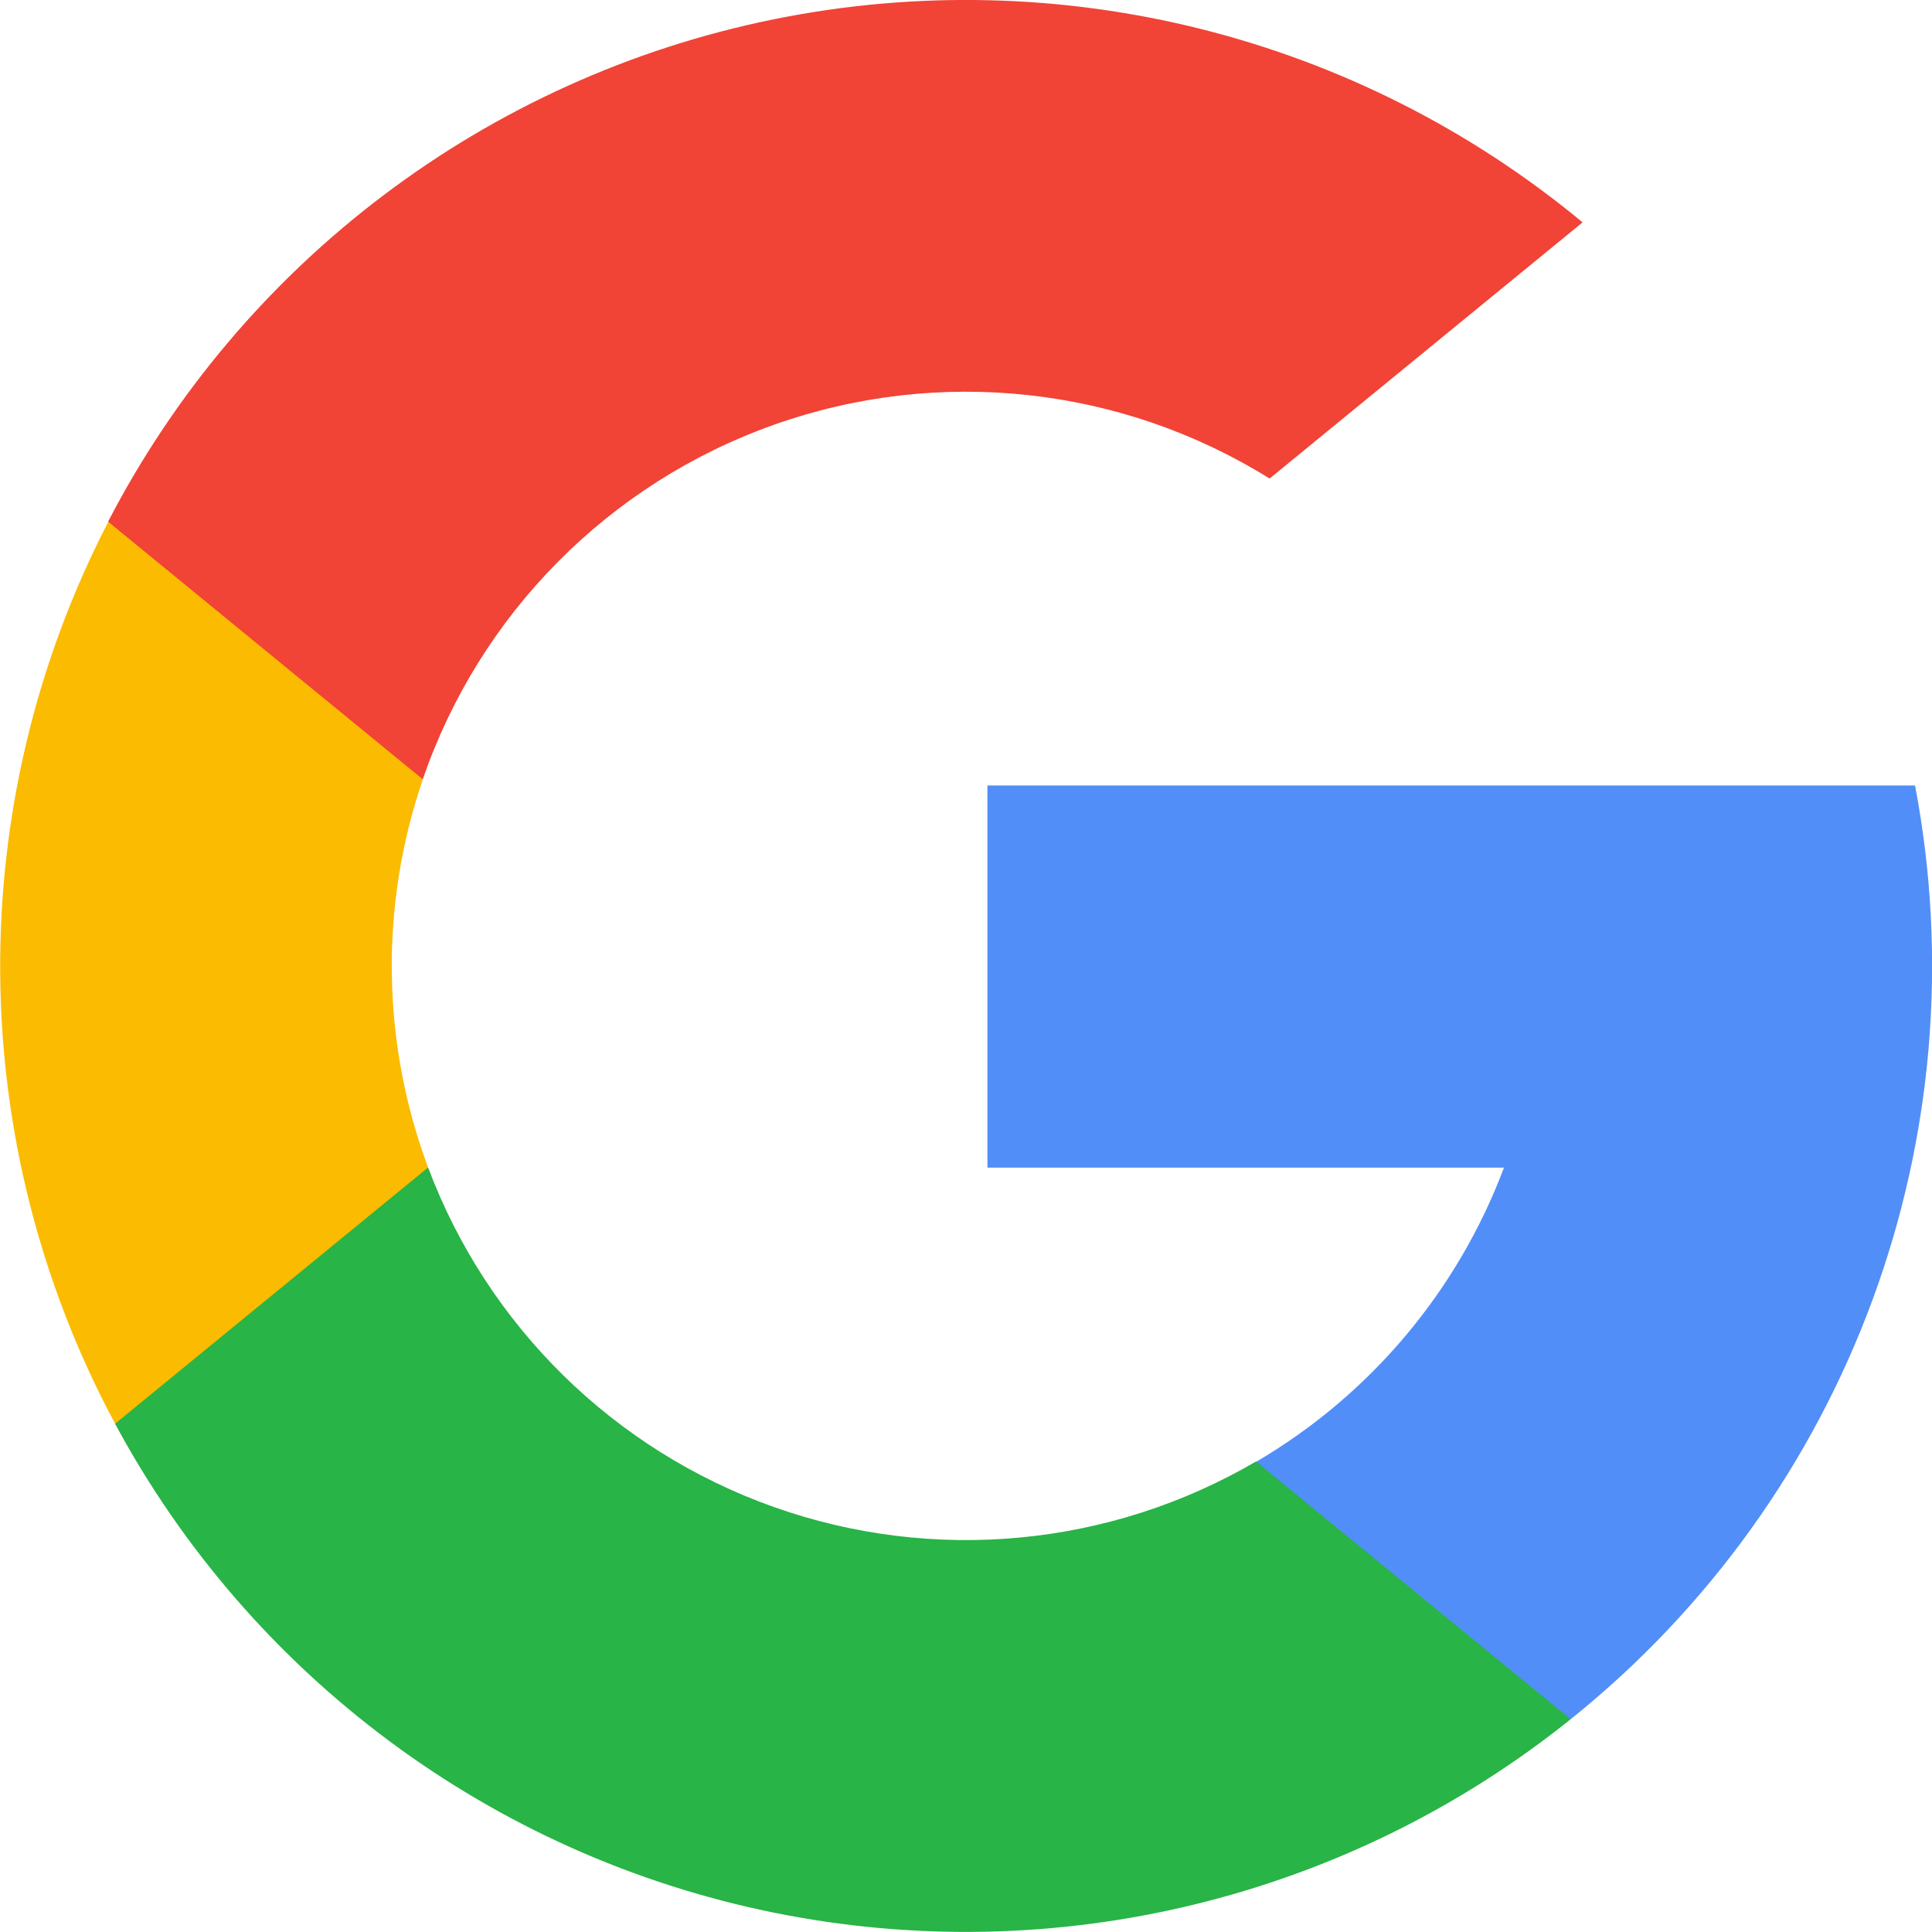
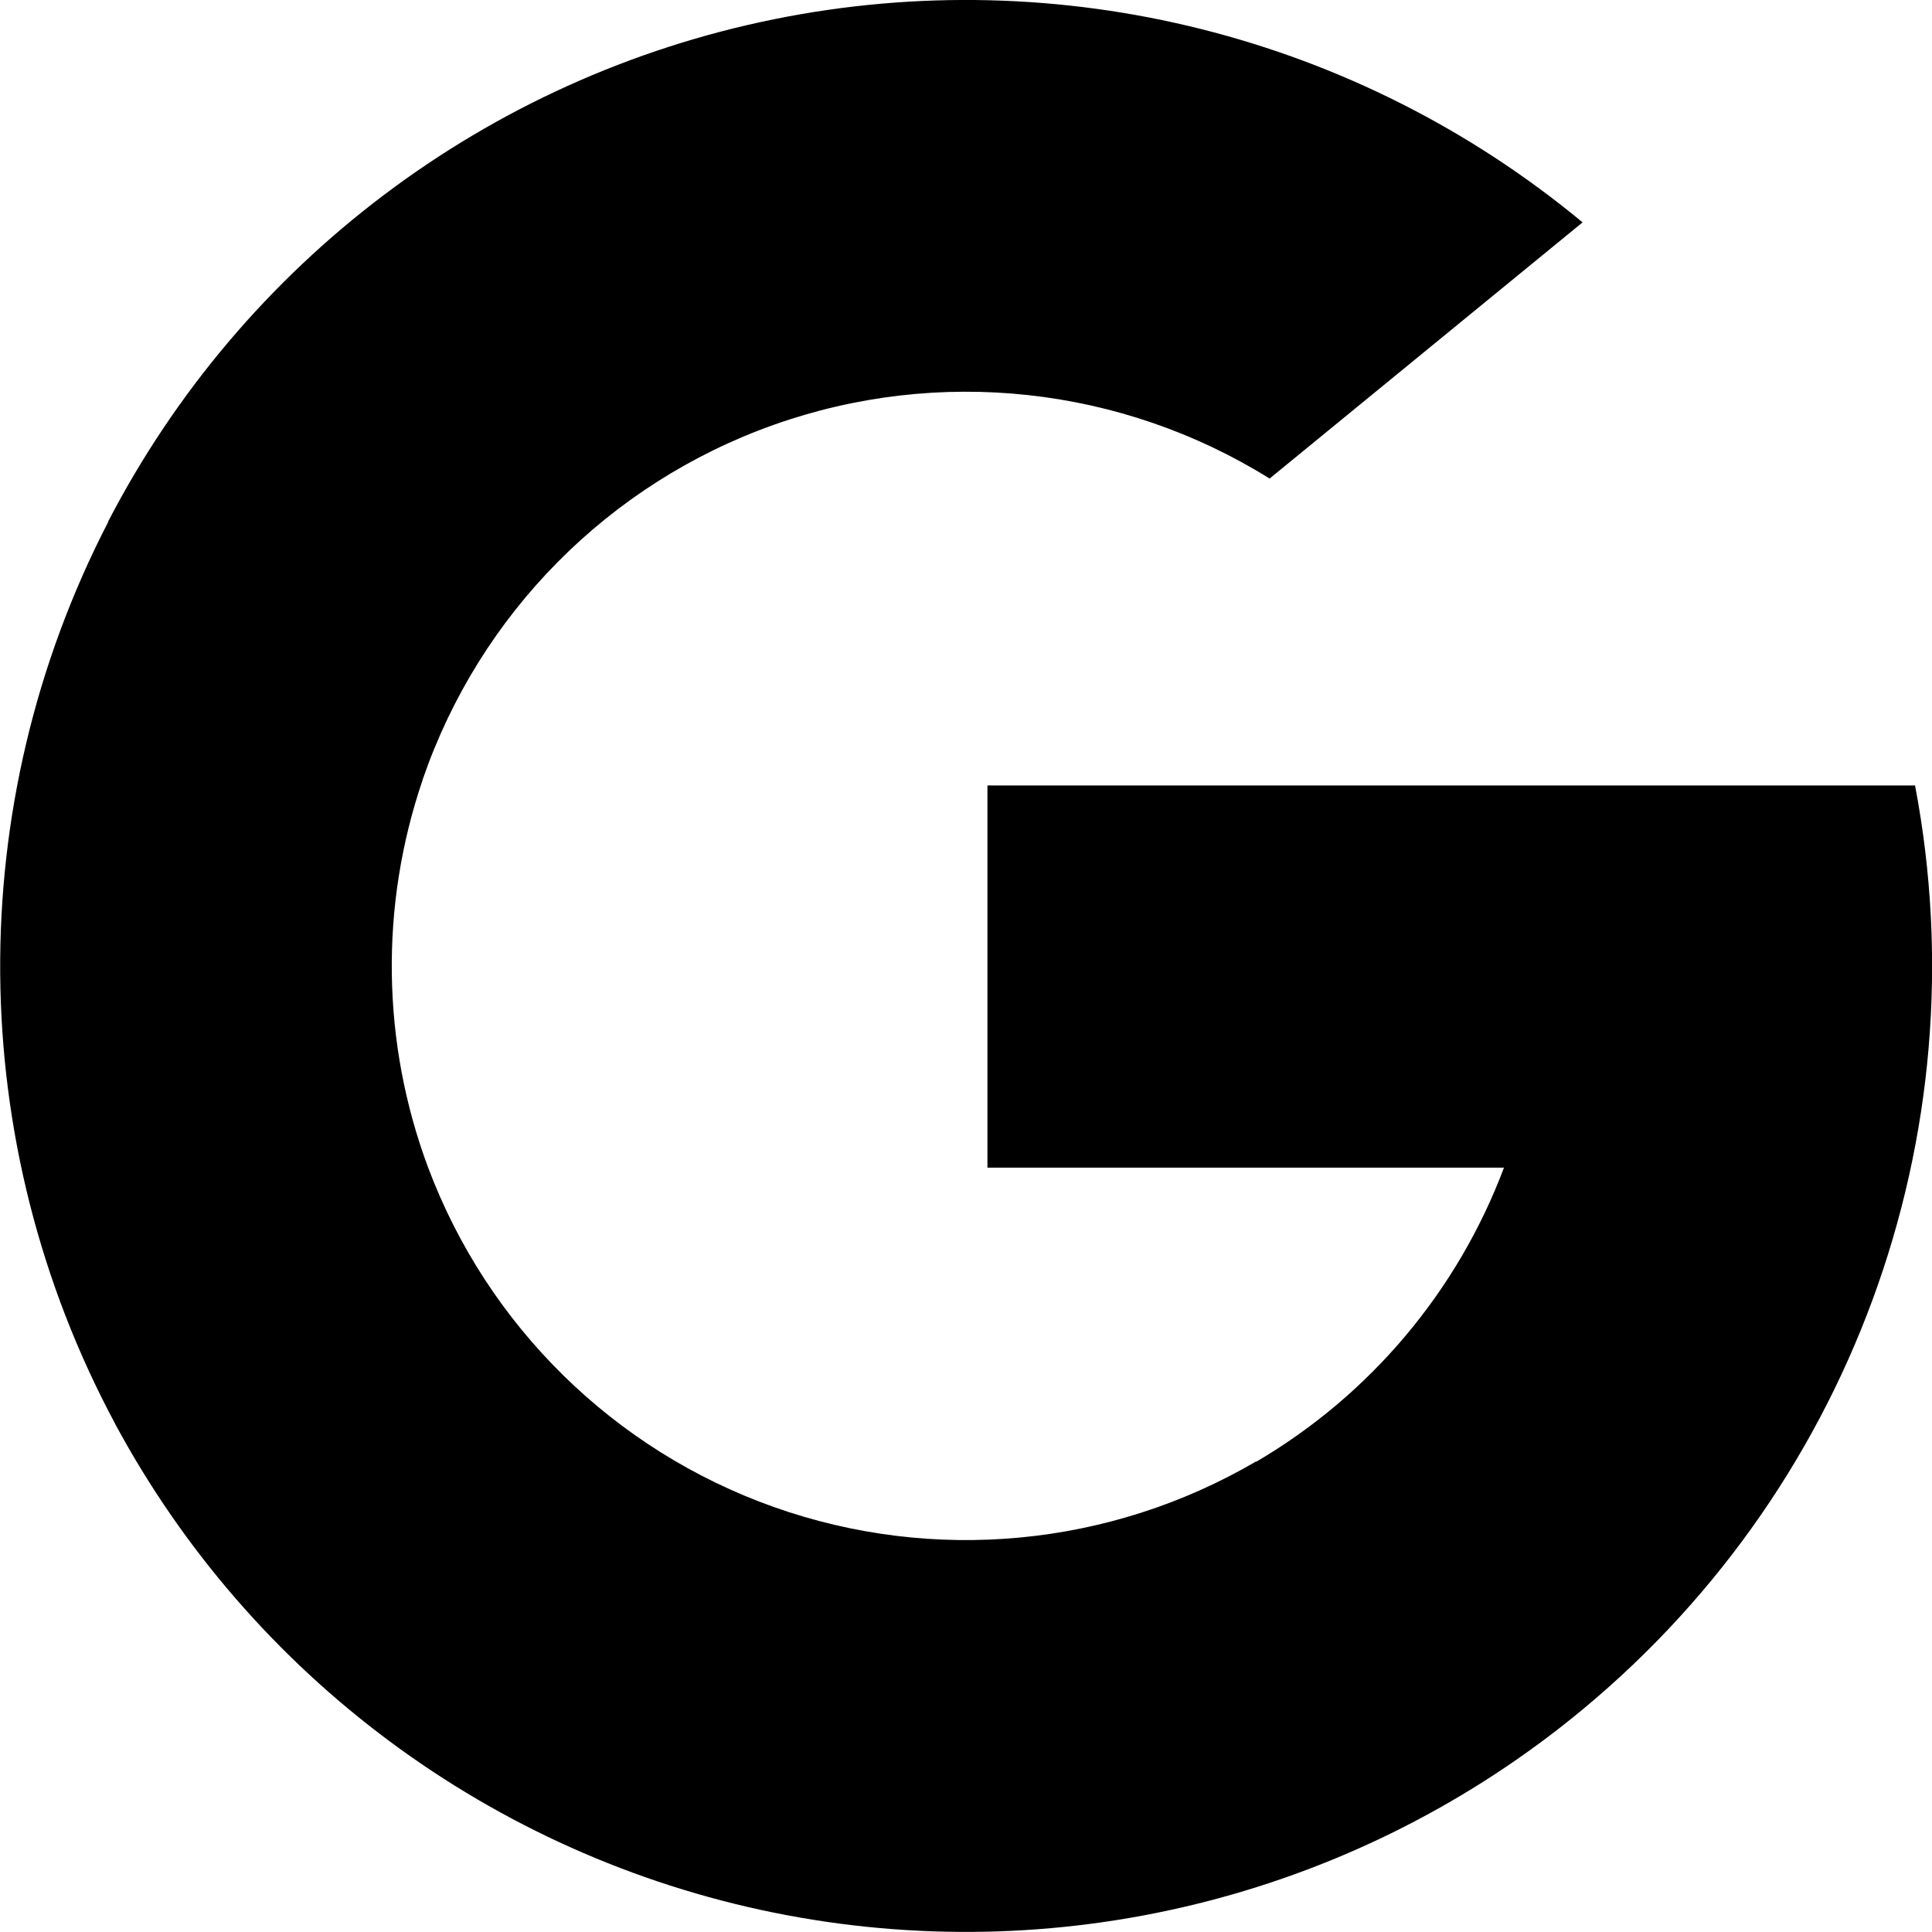
<svg xmlns="http://www.w3.org/2000/svg" id="search" viewBox="0 0 24.97 24.97" fill="black">
-   <path id="Path_34" data-name="Path 34" d="M5.534,146.614l-.869,3.245-3.177.067A12.507,12.507,0,0,1,1.4,138.268h0l2.828.519L5.464,141.6a7.451,7.451,0,0,0,.07,5.017Z" transform="translate(0 -131.525)" fill="#fbbb00" />
-   <path id="Path_35" data-name="Path 35" d="M273.62,208.176a12.48,12.48,0,0,1-4.451,12.068h0l-3.562-.182-.5-3.147a7.441,7.441,0,0,0,3.2-3.8h-6.676v-4.939H273.62Z" transform="translate(-248.869 -198.024)" fill="#518ef8" />
-   <path id="Path_36" data-name="Path 36" d="M49.321,316.54h0a12.489,12.489,0,0,1-18.813-3.819l4.046-3.312a7.425,7.425,0,0,0,10.7,3.8Z" transform="translate(-29.021 -294.32)" fill="#28b446" />
-   <path id="Path_37" data-name="Path 37" d="M47.682,2.874,43.637,6.185a7.424,7.424,0,0,0-10.945,3.887l-4.067-3.33h0A12.487,12.487,0,0,1,47.682,2.874Z" transform="translate(-27.228)" fill="#f14336" />
+   <path id="Path_34" data-name="Path 34" d="M5.534,146.614l-.869,3.245-3.177.067A12.507,12.507,0,0,1,1.4,138.268h0l2.828.519L5.464,141.6a7.451,7.451,0,0,0,.07,5.017Z" transform="translate(0 -131.525)" fill="black" />
+   <path id="Path_35" data-name="Path 35" d="M273.62,208.176a12.48,12.48,0,0,1-4.451,12.068h0l-3.562-.182-.5-3.147a7.441,7.441,0,0,0,3.2-3.8h-6.676v-4.939H273.62Z" transform="translate(-248.869 -198.024)" fill="black" />
+   <path id="Path_36" data-name="Path 36" d="M49.321,316.54h0a12.489,12.489,0,0,1-18.813-3.819l4.046-3.312a7.425,7.425,0,0,0,10.7,3.8Z" transform="translate(-29.021 -294.32)" fill="black" />
+   <path id="Path_37" data-name="Path 37" d="M47.682,2.874,43.637,6.185a7.424,7.424,0,0,0-10.945,3.887l-4.067-3.33h0A12.487,12.487,0,0,1,47.682,2.874Z" transform="translate(-27.228)" fill="black" />
</svg>
